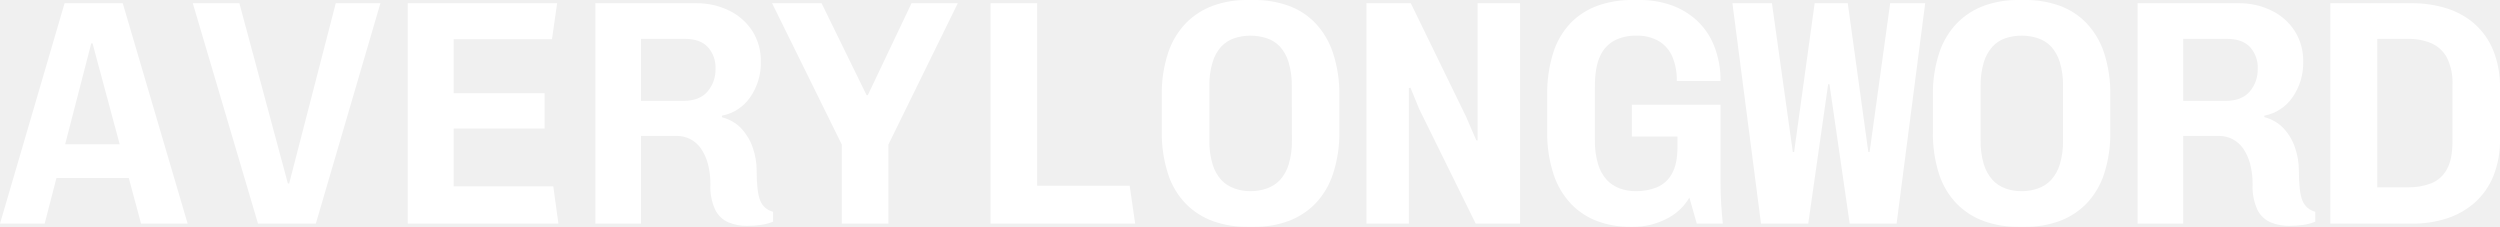
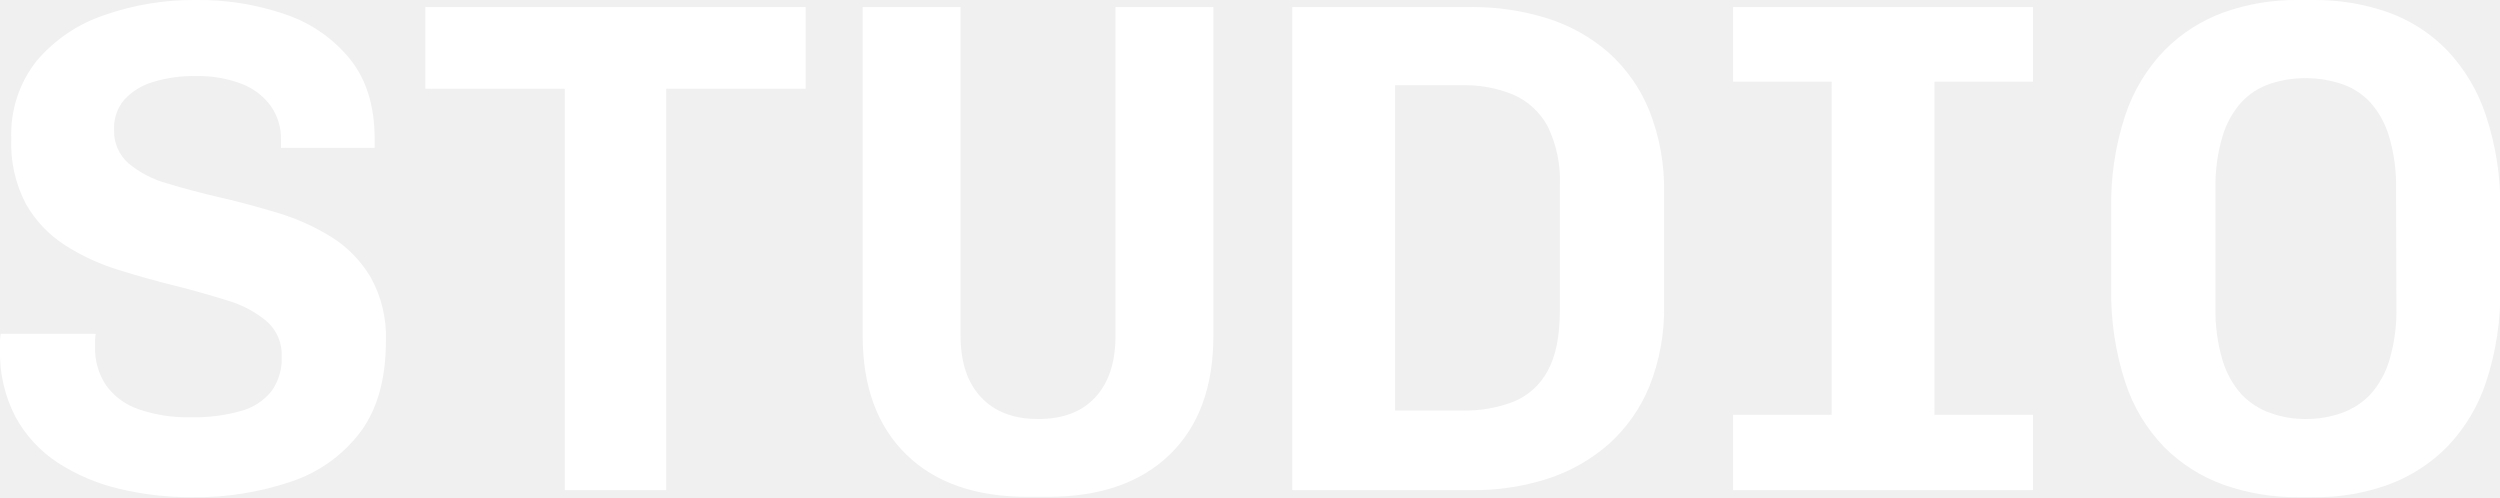
- <svg xmlns="http://www.w3.org/2000/svg" viewBox="0 0 778.09 70.6">
+ <svg xmlns="http://www.w3.org/2000/svg" viewBox="0 0 355 70.6">
  <defs>
    <style>.cls-1{fill:#fff;}</style>
  </defs>
  <g id="Layer_2" data-name="Layer 2">
    <g id="Layer_1-2" data-name="Layer 1">
-       <path class="cls-1" d="M20.1,1,0,69.6H13.9l3.67-14.2H40.08L43.9,69.6H58.4L38.2,1Zm.18,43.9L28.4,13.5h.4l8.45,31.4Z" />
-       <polygon class="cls-1" points="90 57.1 89.6 57.1 74.5 1 60 1 80.3 69.6 98.3 69.6 118.4 1 104.5 1 90 57.1" />
-       <polygon class="cls-1" points="141.2 58 141.2 40 169.5 40 169.5 29 141.2 29 141.2 12.2 171.8 12.2 173.4 1 126.9 1 126.9 69.6 173.8 69.6 172.2 58 141.2 58" />
-       <path class="cls-1" d="M236.6,62.4c-.74-1.8-1.1-4.9-1.1-9.3A21.6,21.6,0,0,0,234.3,46a16.58,16.58,0,0,0-3.55-6,12.65,12.65,0,0,0-6.05-3.5V36a13.76,13.76,0,0,0,8.8-5.75,18.59,18.59,0,0,0,3.3-11,17.33,17.33,0,0,0-2.6-9.55,17.93,17.93,0,0,0-7.15-6.35A22.93,22.93,0,0,0,216.6,1H185.3V69.6h14.2V42.3h11a9.35,9.35,0,0,1,4.35,1,9.13,9.13,0,0,1,3.3,2.9,15.6,15.6,0,0,1,2.15,4.7,23.88,23.88,0,0,1,.8,6.5,17,17,0,0,0,1.5,7.9,8.23,8.23,0,0,0,4.1,3.9,14.77,14.77,0,0,0,5.8,1.1,30.44,30.44,0,0,0,4.3-.3,15.77,15.77,0,0,0,3.8-1V65.9A5.7,5.7,0,0,1,236.6,62.4ZM220.2,28.5q-2.5,2.89-7.5,2.9H199.5V12.1h13.7q4.7,0,7.1,2.55a9.45,9.45,0,0,1,2.4,6.75A10.52,10.52,0,0,1,220.2,28.5Z" />
-       <polygon class="cls-1" points="270.1 29.6 269.7 29.6 255.7 1 240.3 1 262 45 262 69.6 276.5 69.6 276.5 45 298.1 1 283.7 1 270.1 29.6" />
-       <polygon class="cls-1" points="322.8 57.8 322.8 1 308.3 1 308.3 69.6 353.3 69.6 351.6 57.8 322.8 57.8" />
-       <path class="cls-1" d="M409.34,7.15a21.93,21.93,0,0,0-8.4-5.4A31.07,31.07,0,0,0,390.29,0h-2.2a30.36,30.36,0,0,0-10.5,1.75,22.89,22.89,0,0,0-8.4,5.35,24.37,24.37,0,0,0-5.6,9.25,40.17,40.17,0,0,0-2,13.35V40.9a40.88,40.88,0,0,0,2,13.4,23.82,23.82,0,0,0,5.55,9.2,22.76,22.76,0,0,0,8.45,5.35,31.15,31.15,0,0,0,10.65,1.75h2.21A30,30,0,0,0,401,68.8a22.79,22.79,0,0,0,8.35-5.4,24.18,24.18,0,0,0,5.5-9.2,40.24,40.24,0,0,0,2-13.3V29.7a40.28,40.28,0,0,0-2-13.3A24.63,24.63,0,0,0,409.34,7.15ZM402.09,43.6a24.4,24.4,0,0,1-1,7.55A12.7,12.7,0,0,1,398.4,56a10.31,10.31,0,0,1-4.11,2.65,15.08,15.08,0,0,1-5.1.85,14.61,14.61,0,0,1-5-.85A10.42,10.42,0,0,1,380.09,56a12.7,12.7,0,0,1-2.69-4.85,24.4,24.4,0,0,1-1-7.55V26.9a24.4,24.4,0,0,1,1-7.55,12.7,12.7,0,0,1,2.69-4.85,9.88,9.88,0,0,1,4.06-2.6,15.61,15.61,0,0,1,5-.8,16.12,16.12,0,0,1,5.1.8,9.8,9.8,0,0,1,4.11,2.6,12.7,12.7,0,0,1,2.69,4.85,24.4,24.4,0,0,1,1,7.55Z" />
-       <polygon class="cls-1" points="459.89 43.7 459.49 43.7 456.29 36.3 439.09 1 425.29 1 425.29 69.6 438.49 69.6 438.49 27.4 438.99 27.3 441.69 33.9 459.29 69.6 473.09 69.6 473.09 1 459.89 1 459.89 43.7" />
-       <path class="cls-1" d="M535.49,56.2V32.6h-27.6v9.9h14.2v3.2q0,5.4-1.75,8.4a9.52,9.52,0,0,1-4.65,4.2,16.84,16.84,0,0,1-6.5,1.2,14.67,14.67,0,0,1-5.05-.85A10.45,10.45,0,0,1,500.09,56a12.84,12.84,0,0,1-2.7-4.85,24.7,24.7,0,0,1-1-7.55V26.9c0-4.07.55-7.23,1.65-9.5a10.13,10.13,0,0,1,4.55-4.85,14.31,14.31,0,0,1,6.5-1.45,13.56,13.56,0,0,1,7.3,1.75,10.5,10.5,0,0,1,4.15,4.9,18.81,18.81,0,0,1,1.35,7.45h13.6a28.68,28.68,0,0,0-2-10.95,21.61,21.61,0,0,0-5.4-7.9,23.23,23.23,0,0,0-7.95-4.75,29.2,29.2,0,0,0-9.8-1.6h-2.3a31.44,31.44,0,0,0-10.75,1.75,22.33,22.33,0,0,0-8.4,5.35,23.77,23.77,0,0,0-5.45,9.25,42.21,42.21,0,0,0-1.9,13.35V40.9a40.88,40.88,0,0,0,2,13.4A24.54,24.54,0,0,0,489,63.5a22.13,22.13,0,0,0,8.2,5.35,29,29,0,0,0,10.2,1.75h.9a22.5,22.5,0,0,0,10.2-2.4,16.92,16.92,0,0,0,7.3-6.7l2.3,8.1h8.1c-.2-1.93-.36-3.93-.5-6S535.49,59.07,535.49,56.2Z" />
-       <polygon class="cls-1" points="581.89 47.3 581.49 47.3 575.09 1 564.79 1 558.39 47.3 557.99 47.3 551.49 1 539.19 1 548.09 69.6 562.79 69.6 568.99 26.2 569.39 26.2 575.69 69.6 590.29 69.6 599.19 1 588.29 1 581.89 47.3" />
-       <path class="cls-1" d="M649.34,7.15a22.08,22.08,0,0,0-8.4-5.4A31.07,31.07,0,0,0,630.29,0h-2.2a30.36,30.36,0,0,0-10.5,1.75,22.81,22.81,0,0,0-8.4,5.35,24.25,24.25,0,0,0-5.6,9.25,40.17,40.17,0,0,0-2,13.35V40.9a40.88,40.88,0,0,0,1.95,13.4,23.82,23.82,0,0,0,5.55,9.2,22.76,22.76,0,0,0,8.45,5.35,31.07,31.07,0,0,0,10.65,1.75h2.2A30,30,0,0,0,641,68.8a22.87,22.87,0,0,0,8.35-5.4,24.18,24.18,0,0,0,5.5-9.2,40.5,40.5,0,0,0,1.95-13.3V29.7a40.54,40.54,0,0,0-1.95-13.3A24.63,24.63,0,0,0,649.34,7.15ZM642.09,43.6a24.4,24.4,0,0,1-1,7.55,12.84,12.84,0,0,1-2.7,4.85,10.28,10.28,0,0,1-4.1,2.65,15.08,15.08,0,0,1-5.1.85,14.67,14.67,0,0,1-5.05-.85,10.31,10.31,0,0,1-4-2.65,12.84,12.84,0,0,1-2.7-4.85,24.4,24.4,0,0,1-1-7.55V26.9a24.4,24.4,0,0,1,1-7.55,12.84,12.84,0,0,1,2.7-4.85,9.78,9.78,0,0,1,4-2.6,15.67,15.67,0,0,1,5.05-.8,16.12,16.12,0,0,1,5.1.8,9.76,9.76,0,0,1,4.1,2.6,12.84,12.84,0,0,1,2.7,4.85,24.4,24.4,0,0,1,1,7.55Z" />
-       <path class="cls-1" d="M716.59,62.4c-.74-1.8-1.1-4.9-1.1-9.3a21.6,21.6,0,0,0-1.2-7.15,16.44,16.44,0,0,0-3.55-6,12.61,12.61,0,0,0-6-3.5V36a13.76,13.76,0,0,0,8.8-5.75,18.59,18.59,0,0,0,3.3-11,17.33,17.33,0,0,0-2.6-9.55A17.86,17.86,0,0,0,707,3.3,22.9,22.9,0,0,0,696.59,1h-31.3V69.6h14.2V42.3h11a9.35,9.35,0,0,1,4.35,1,9.13,9.13,0,0,1,3.3,2.9,15.36,15.36,0,0,1,2.15,4.7,23.88,23.88,0,0,1,.8,6.5,17,17,0,0,0,1.5,7.9,8.27,8.27,0,0,0,4.1,3.9,14.77,14.77,0,0,0,5.8,1.1,30.34,30.34,0,0,0,4.3-.3,15.65,15.65,0,0,0,3.8-1V65.9A5.72,5.72,0,0,1,716.59,62.4Zm-16.4-33.9q-2.51,2.89-7.5,2.9h-13.2V12.1h13.7q4.69,0,7.1,2.55a9.45,9.45,0,0,1,2.4,6.75A10.52,10.52,0,0,1,700.19,28.5Z" />
-       <path class="cls-1" d="M776,15.7a22.37,22.37,0,0,0-5.8-8.25,24.38,24.38,0,0,0-8.7-4.85A35.47,35.47,0,0,0,750.69,1h-25.4V69.6h25.4A34.28,34.28,0,0,0,761.49,68a24.79,24.79,0,0,0,8.7-4.9,22.43,22.43,0,0,0,5.8-8.2,29.67,29.67,0,0,0,2.1-11.65V27.4A30.06,30.06,0,0,0,776,15.7Zm-12.7,28.4c0,3.67-.59,6.53-1.75,8.6a9.61,9.61,0,0,1-4.85,4.35,19.25,19.25,0,0,1-7.2,1.25h-9.6V12.1h9.6a17.92,17.92,0,0,1,7.2,1.35,10.14,10.14,0,0,1,4.85,4.45,17.45,17.45,0,0,1,1.75,8.5Z" />
+       <path class="cls-1" d="M47.05,33.65a31.71,31.71,0,0,0-7.55-3.4c-2.73-.83-5.47-1.57-8.2-2.2s-5.25-1.3-7.55-2a14.76,14.76,0,0,1-5.5-2.85,6.06,6.06,0,0,1-2.05-4.8,6.19,6.19,0,0,1,1.45-4.25,9,9,0,0,1,4.05-2.5,19.58,19.58,0,0,1,6.1-.85,17.29,17.29,0,0,1,6.5,1.1,9.12,9.12,0,0,1,4.15,3.15A8,8,0,0,1,39.9,19.8V21H53.2V19.7q0-6.9-3.45-11.25a20,20,0,0,0-9.2-6.4A37.64,37.64,0,0,0,27.8,0a38.25,38.25,0,0,0-13,2.15A21.57,21.57,0,0,0,5.2,8.65a16.75,16.75,0,0,0-3.6,11A18.35,18.35,0,0,0,3.7,29,16.88,16.88,0,0,0,9.2,34.8a30.72,30.72,0,0,0,7.55,3.5c2.77.87,5.5,1.63,8.2,2.3S30.13,42,32.4,42.7a15.34,15.34,0,0,1,5.5,2.95,6.27,6.27,0,0,1,2.1,5,7.84,7.84,0,0,1-1.45,4.9,8.38,8.38,0,0,1-4.3,2.8,24.09,24.09,0,0,1-7.15.9,21.13,21.13,0,0,1-7.45-1.15,9.37,9.37,0,0,1-4.6-3.4A9.4,9.4,0,0,1,13.5,49.2v-.9a4.41,4.41,0,0,1,.1-.9H.1A5.06,5.06,0,0,0,0,48.45V49.6a19.6,19.6,0,0,0,2.2,9.6,18.09,18.09,0,0,0,6,6.5,27.51,27.51,0,0,0,8.7,3.7,43.18,43.18,0,0,0,10.3,1.2,42,42,0,0,0,14.25-2.25,20.31,20.31,0,0,0,9.8-7.1Q54.8,56.41,54.8,48.4a17.27,17.27,0,0,0-2.15-9A16.88,16.88,0,0,0,47.05,33.65Z" />
+       <polygon class="cls-1" points="60.4 12.6 80.2 12.6 80.2 69.6 94.6 69.6 94.6 12.6 114.4 12.6 114.4 1 60.4 1 60.4 12.6" />
+       <path class="cls-1" d="M158.4,47.7q0,5.59-2.85,8.7t-8.15,3.1q-5.21,0-8.1-3.1c-1.94-2.07-2.9-5-2.9-8.7V1H122.5V47.7q0,10.8,6.2,16.85t17.4,6h2.7q11.1,0,17.3-6t6.2-16.85V1H158.4Z" />
+       <path class="cls-1" d="M228.4,7.45a24.38,24.38,0,0,0-8.7-4.85A35.52,35.52,0,0,0,208.9,1H183.5V69.6h25.4A34.32,34.32,0,0,0,219.7,68a24.79,24.79,0,0,0,8.7-4.9,22.43,22.43,0,0,0,5.8-8.2,29.67,29.67,0,0,0,2.1-11.65V27.4a30.06,30.06,0,0,0-2.1-11.7A22.37,22.37,0,0,0,228.4,7.45ZM221.5,44.1c0,3.67-.59,6.53-1.75,8.6a9.61,9.61,0,0,1-4.85,4.35,19.25,19.25,0,0,1-7.2,1.25h-9.6V12.1h9.6a17.92,17.92,0,0,1,7.2,1.35,10.14,10.14,0,0,1,4.85,4.45,17.45,17.45,0,0,1,1.75,8.5Z" />
+       <polygon class="cls-1" points="246.1 11.6 260.1 11.6 260.1 58.9 246.1 58.9 246.1 69.6 288.69 69.6 288.69 58.9 274.69 58.9 274.69 11.6 288.69 11.6 288.69 1 246.1 1 246.1 11.6" />
+       <path class="cls-1" d="M353,16.4a24.5,24.5,0,0,0-5.5-9.25,22,22,0,0,0-8.39-5.4A31.15,31.15,0,0,0,328.5,0h-2.21a30.44,30.44,0,0,0-10.5,1.75A22.77,22.77,0,0,0,307.4,7.1a24.39,24.39,0,0,0-5.61,9.25,40.17,40.17,0,0,0-2,13.35V40.9a40.86,40.86,0,0,0,2,13.4,23.8,23.8,0,0,0,5.54,9.2,22.8,22.8,0,0,0,8.46,5.35A31.07,31.07,0,0,0,326.4,70.6h2.2a30,30,0,0,0,10.6-1.8,22.75,22.75,0,0,0,8.34-5.4,24.06,24.06,0,0,0,5.5-9.2,40.22,40.22,0,0,0,2-13.3V29.7A40.27,40.27,0,0,0,353,16.4ZM340.29,43.6a24.4,24.4,0,0,1-1,7.55A12.7,12.7,0,0,1,336.6,56a10.35,10.35,0,0,1-4.1,2.65,15.08,15.08,0,0,1-5.1.85,14.63,14.63,0,0,1-5-.85A10.42,10.42,0,0,1,318.29,56a12.7,12.7,0,0,1-2.69-4.85,24.4,24.4,0,0,1-1-7.55V26.9a24.4,24.4,0,0,1,1-7.55,12.7,12.7,0,0,1,2.69-4.85,9.88,9.88,0,0,1,4.06-2.6,15.63,15.63,0,0,1,5-.8,16.12,16.12,0,0,1,5.1.8,9.83,9.83,0,0,1,4.1,2.6,12.7,12.7,0,0,1,2.69,4.85,24.4,24.4,0,0,1,1,7.55Z" />
    </g>
  </g>
</svg>
